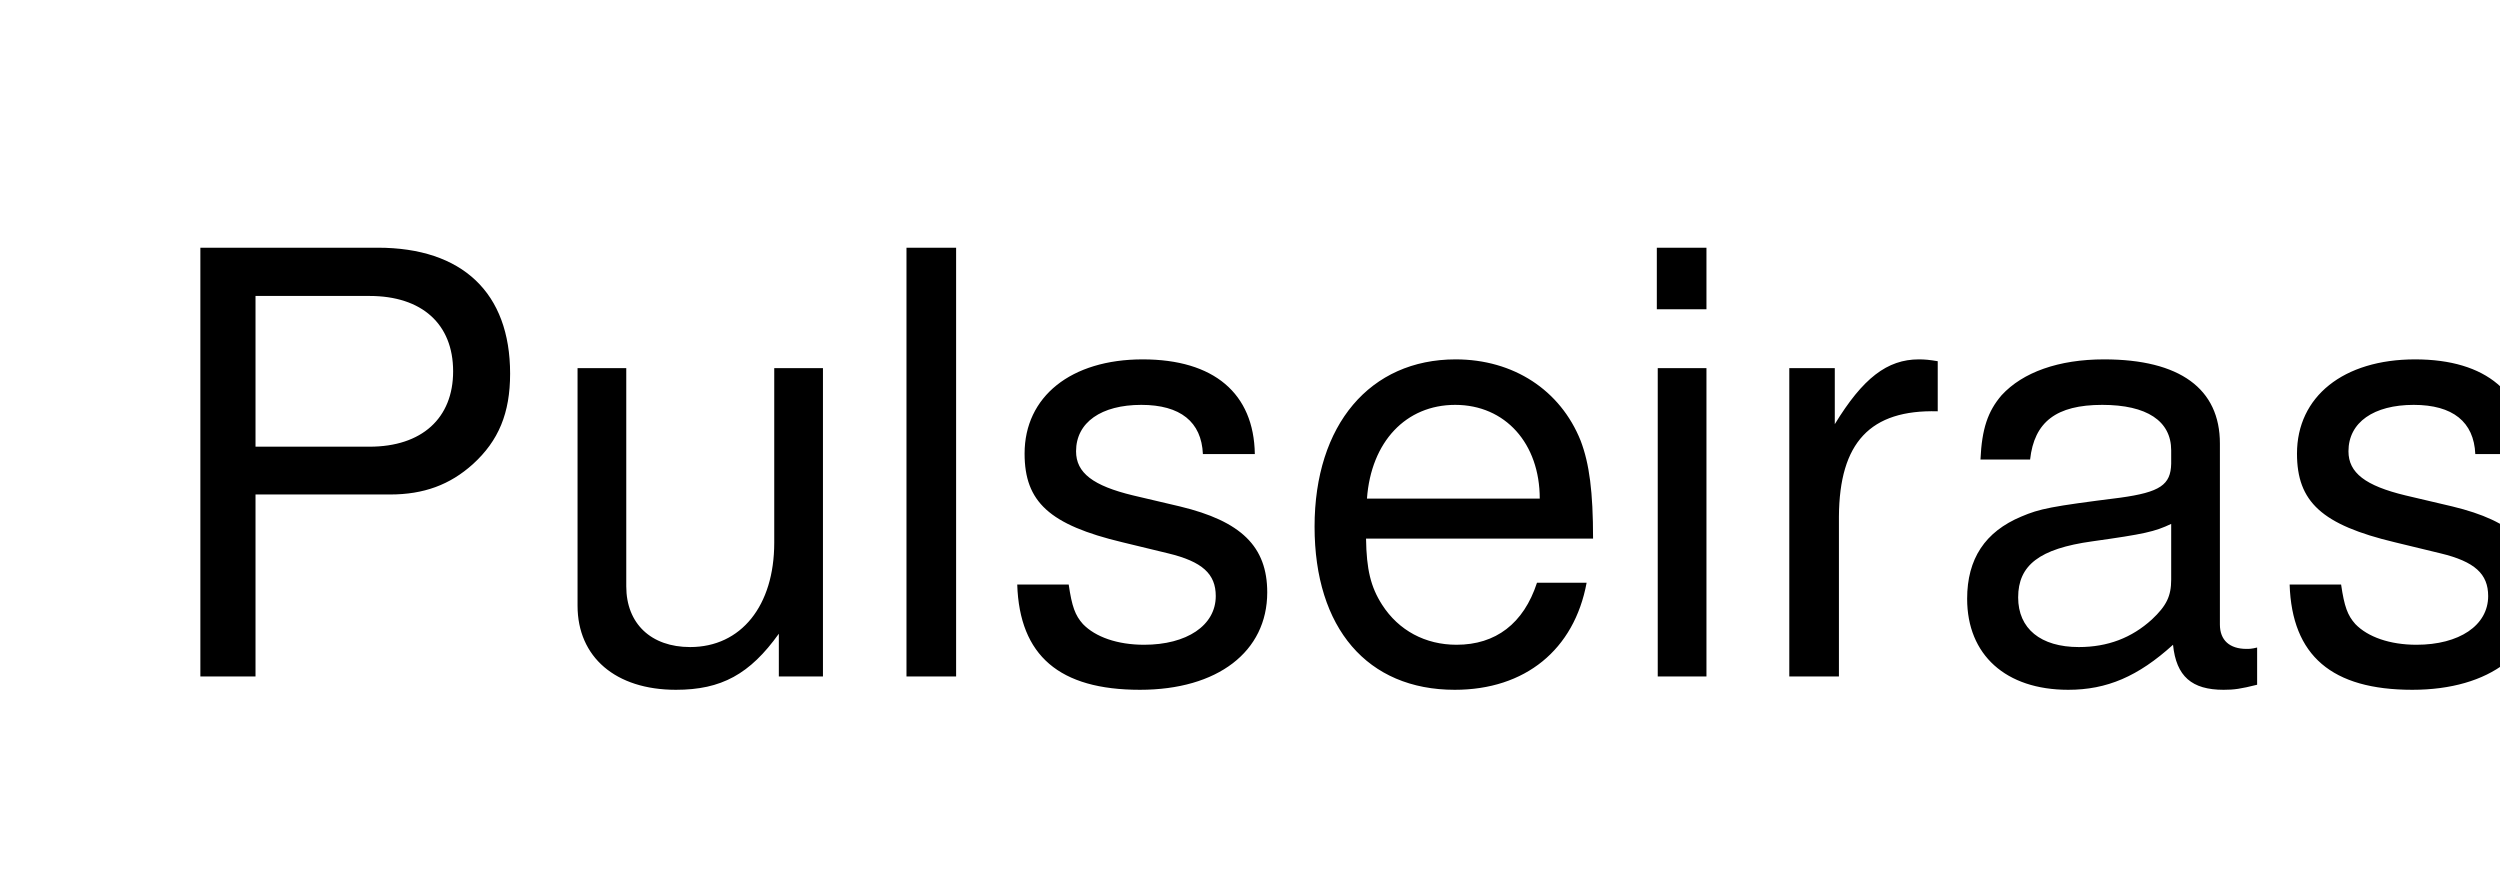
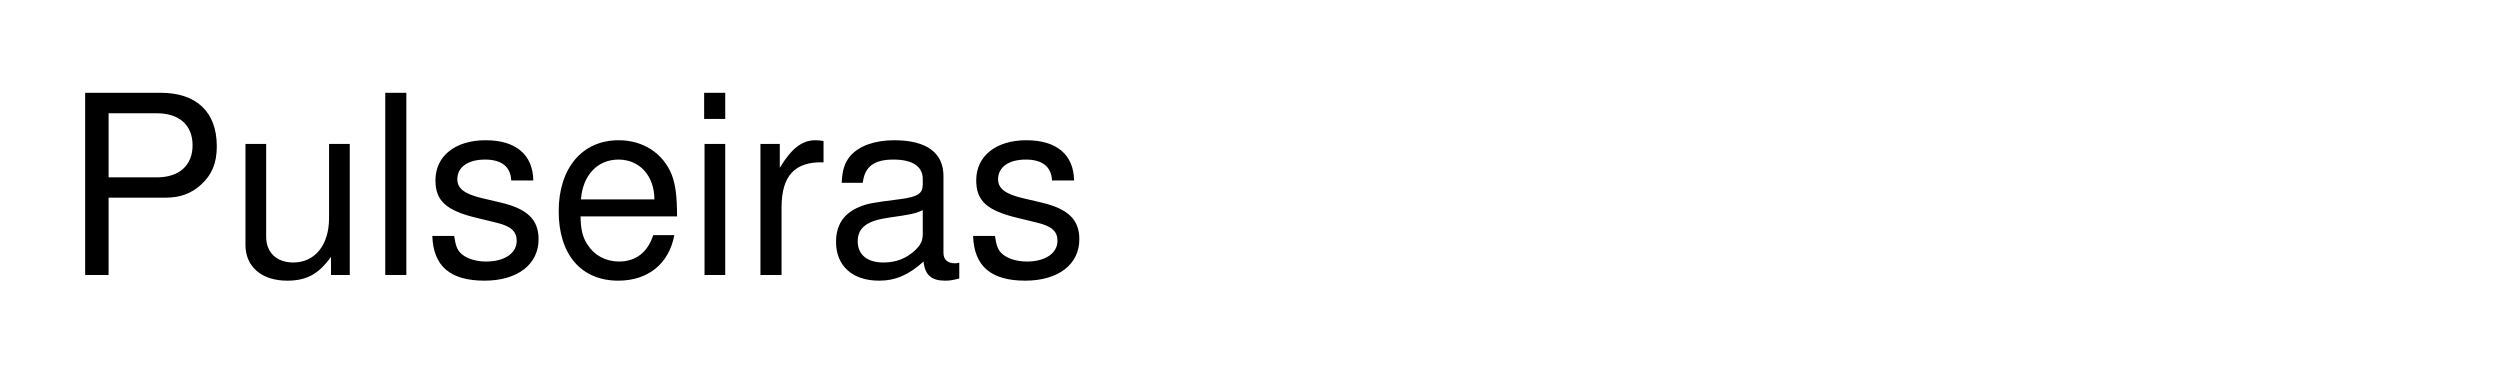
- <svg xmlns="http://www.w3.org/2000/svg" version="1.1" width="85" height="30">
+ <svg xmlns="http://www.w3.org/2000/svg" version="1.1" width="200" height="30">
  <rect width="100%" height="100%" fill="transparent" />
-   <text x="5" y="23" font-family="Helvetica, sans-serif" font-size="20" text-anchor="start" fill="#000000">
+   <text x="5" y="22" font-family="Helvetica, sans-serif" font-size="20" text-anchor="start" fill="#000000">
        Pulseiras
    </text>
</svg>
